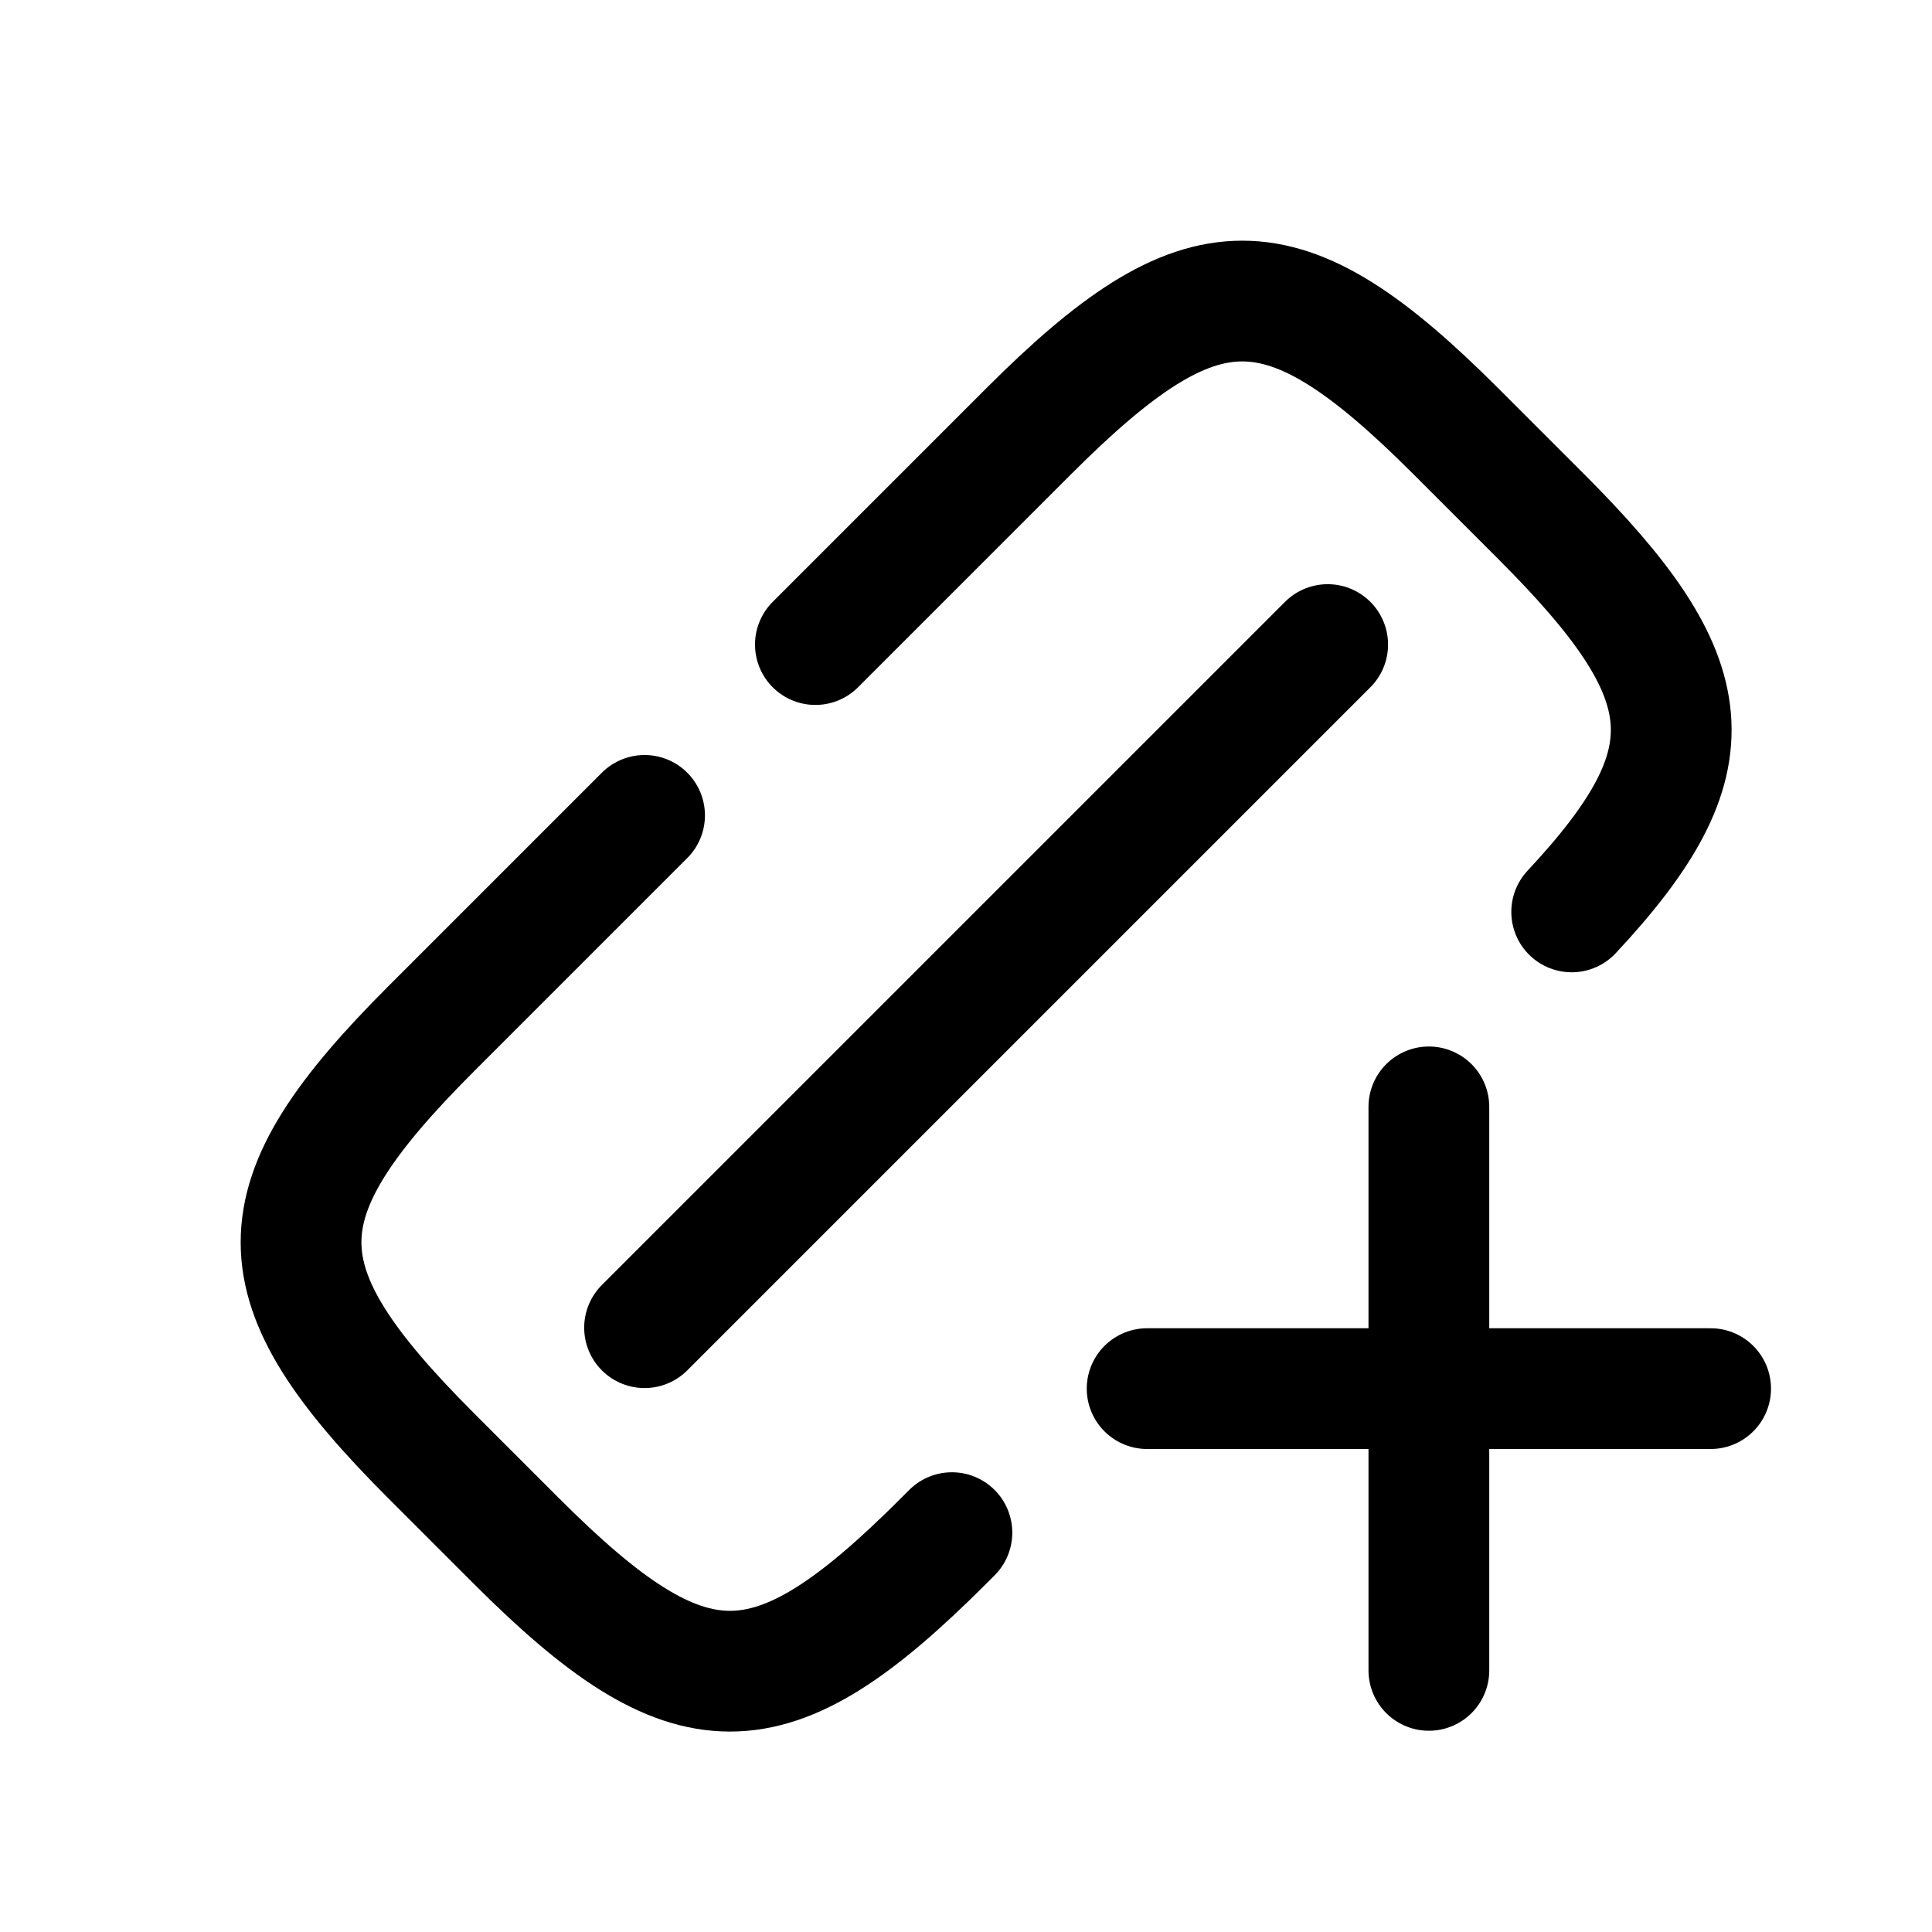
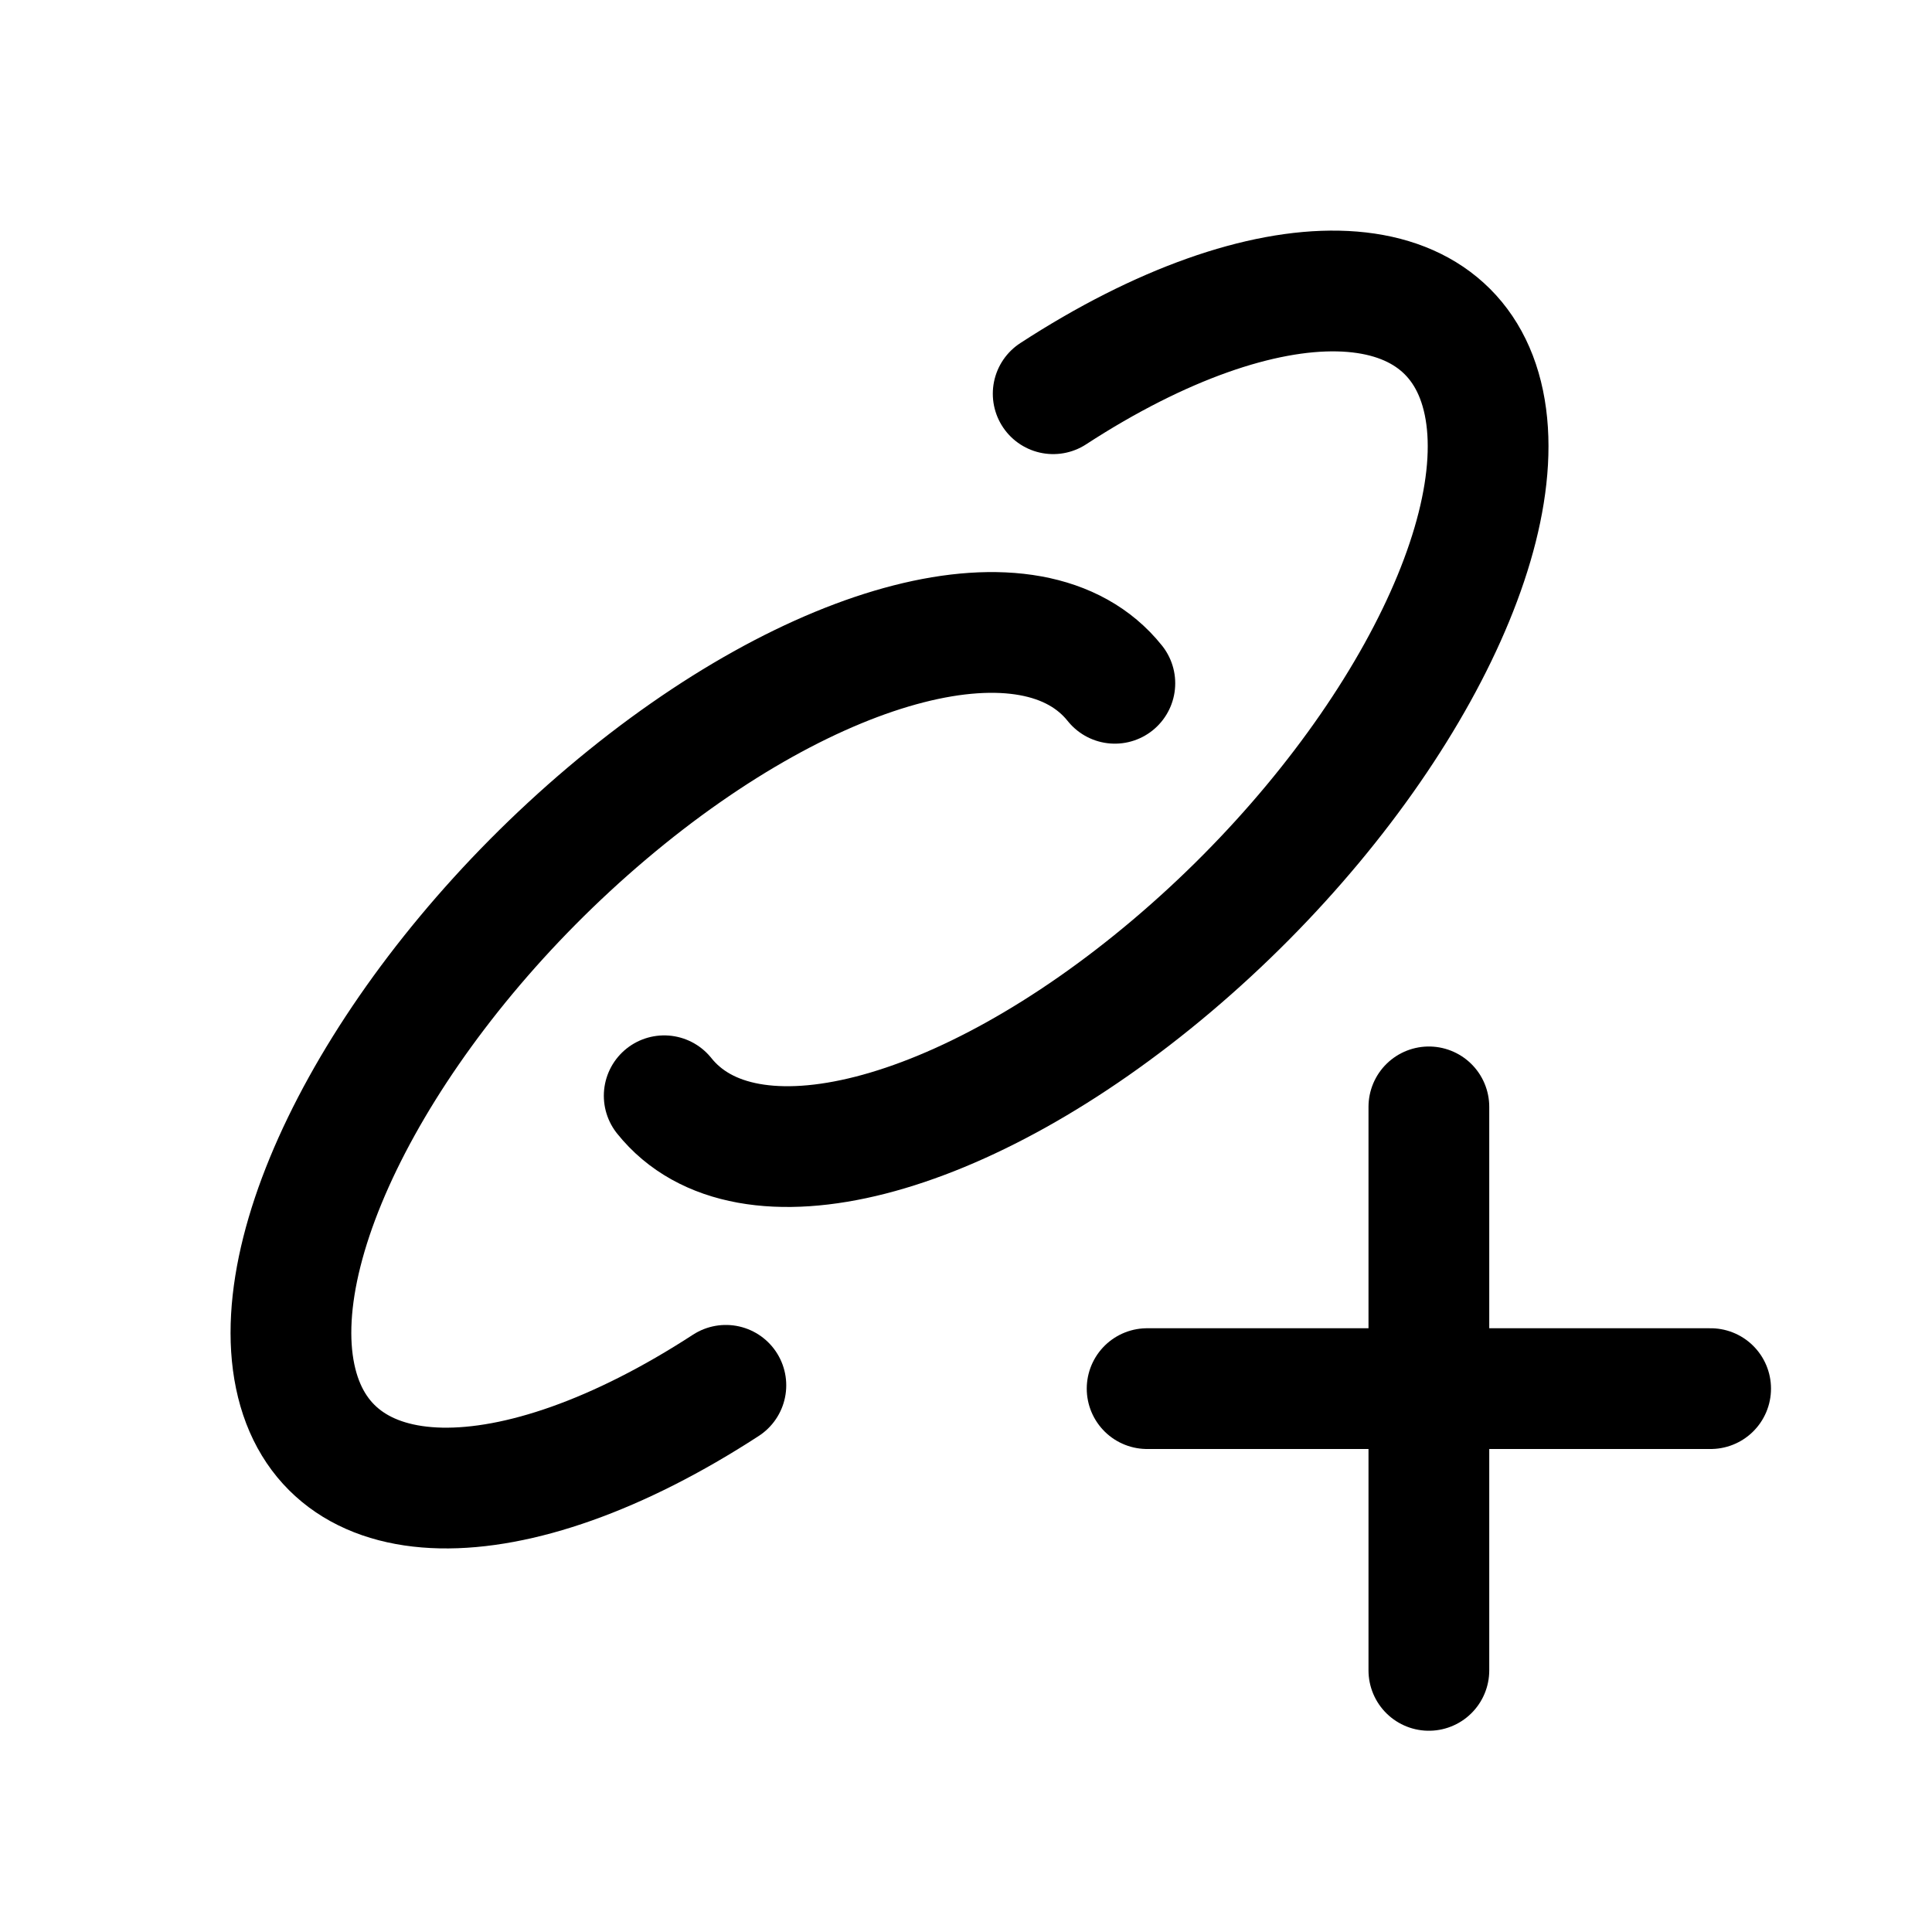
<svg xmlns="http://www.w3.org/2000/svg" width="24" height="24" viewBox="0 0 24 24" fill="none" stroke="currentColor" stroke-width="1.5" stroke-linecap="round" stroke-linejoin="round">
-   <path d="M8.007 10.129 5.356 12.78c-2.155 2.155-2.155 3.149 0 5.304l1.06 1.06c2.155 2.155 3.149 2.155 5.304 0l.105-.105" />
-   <path d="m10.129 8.007 2.651-2.651c2.155-2.155 3.149-2.155 5.304 0l1.06 1.06c2.02 2.02 2.147 3.02.38 4.912" />
-   <path d="m8.007 16.493 8.486-8.486" />
+   <path d="M9.017 17.209a6.8 3.2-45 1 1 4.832-8.721m-.766-3.597a6.8 3.2-45 1 1-4.832 8.721" />
  <path d="M17.75 13.75v7m-3.5-3.5h7" />
</svg>
